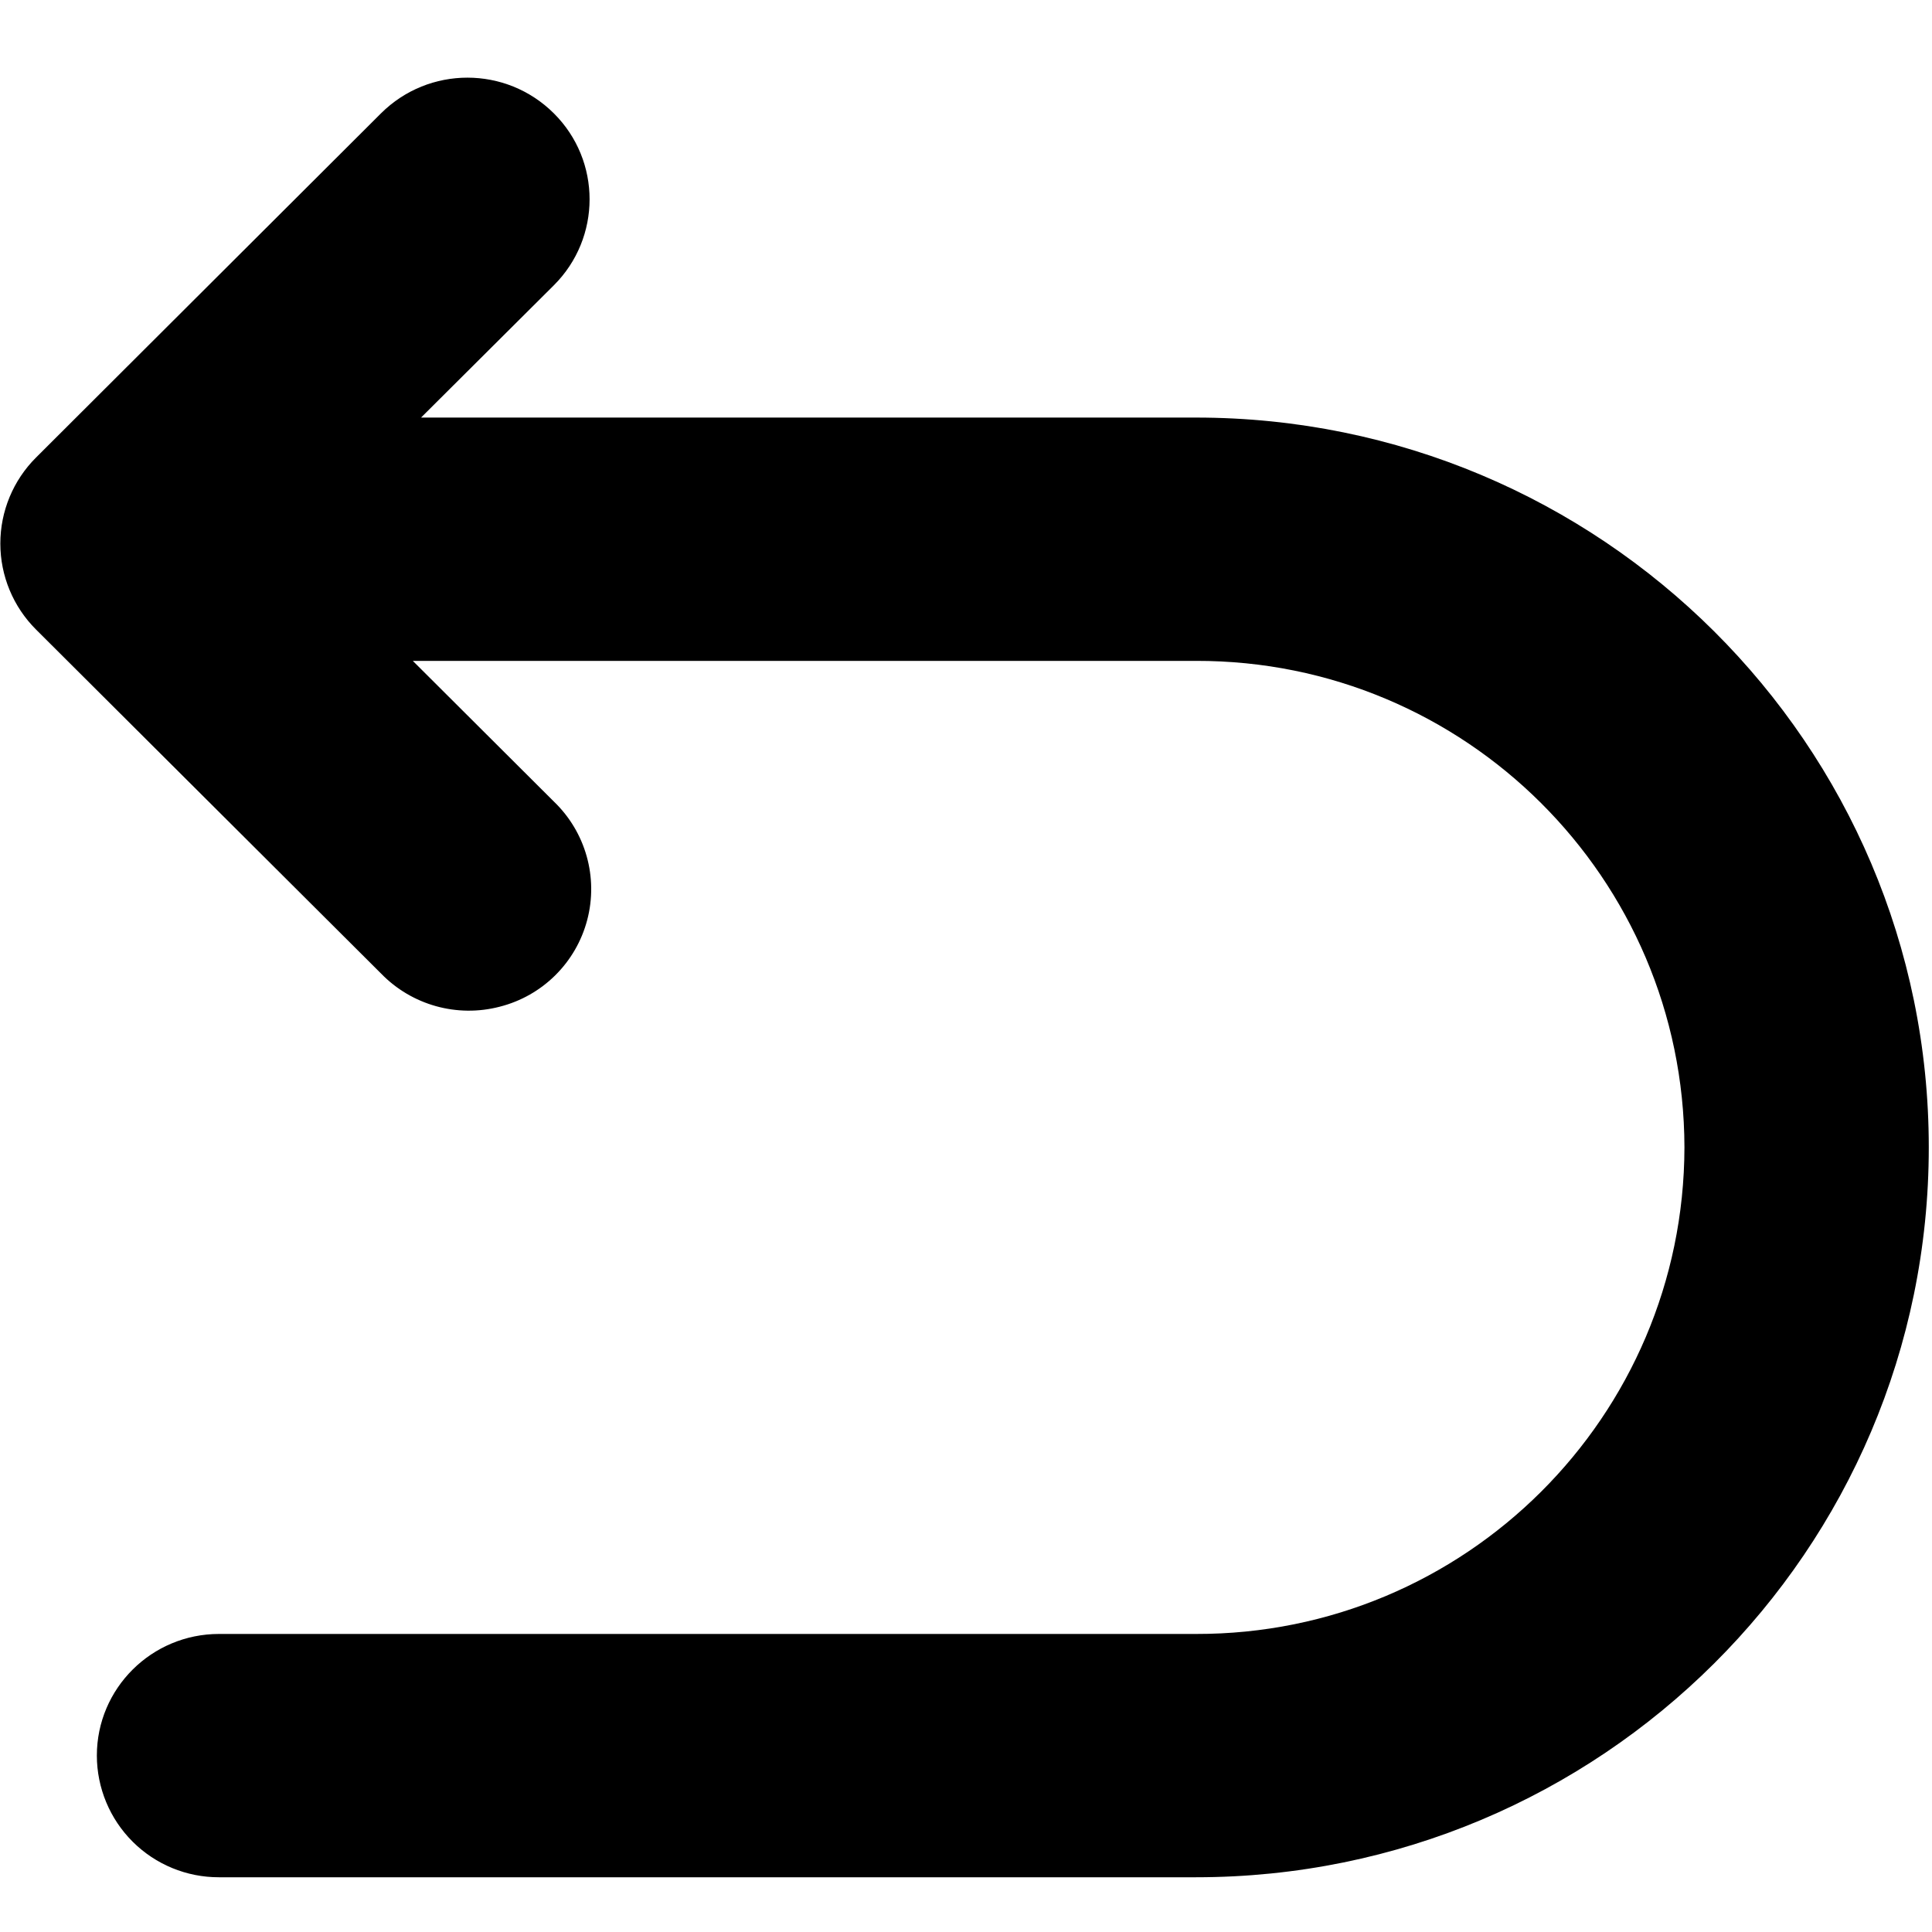
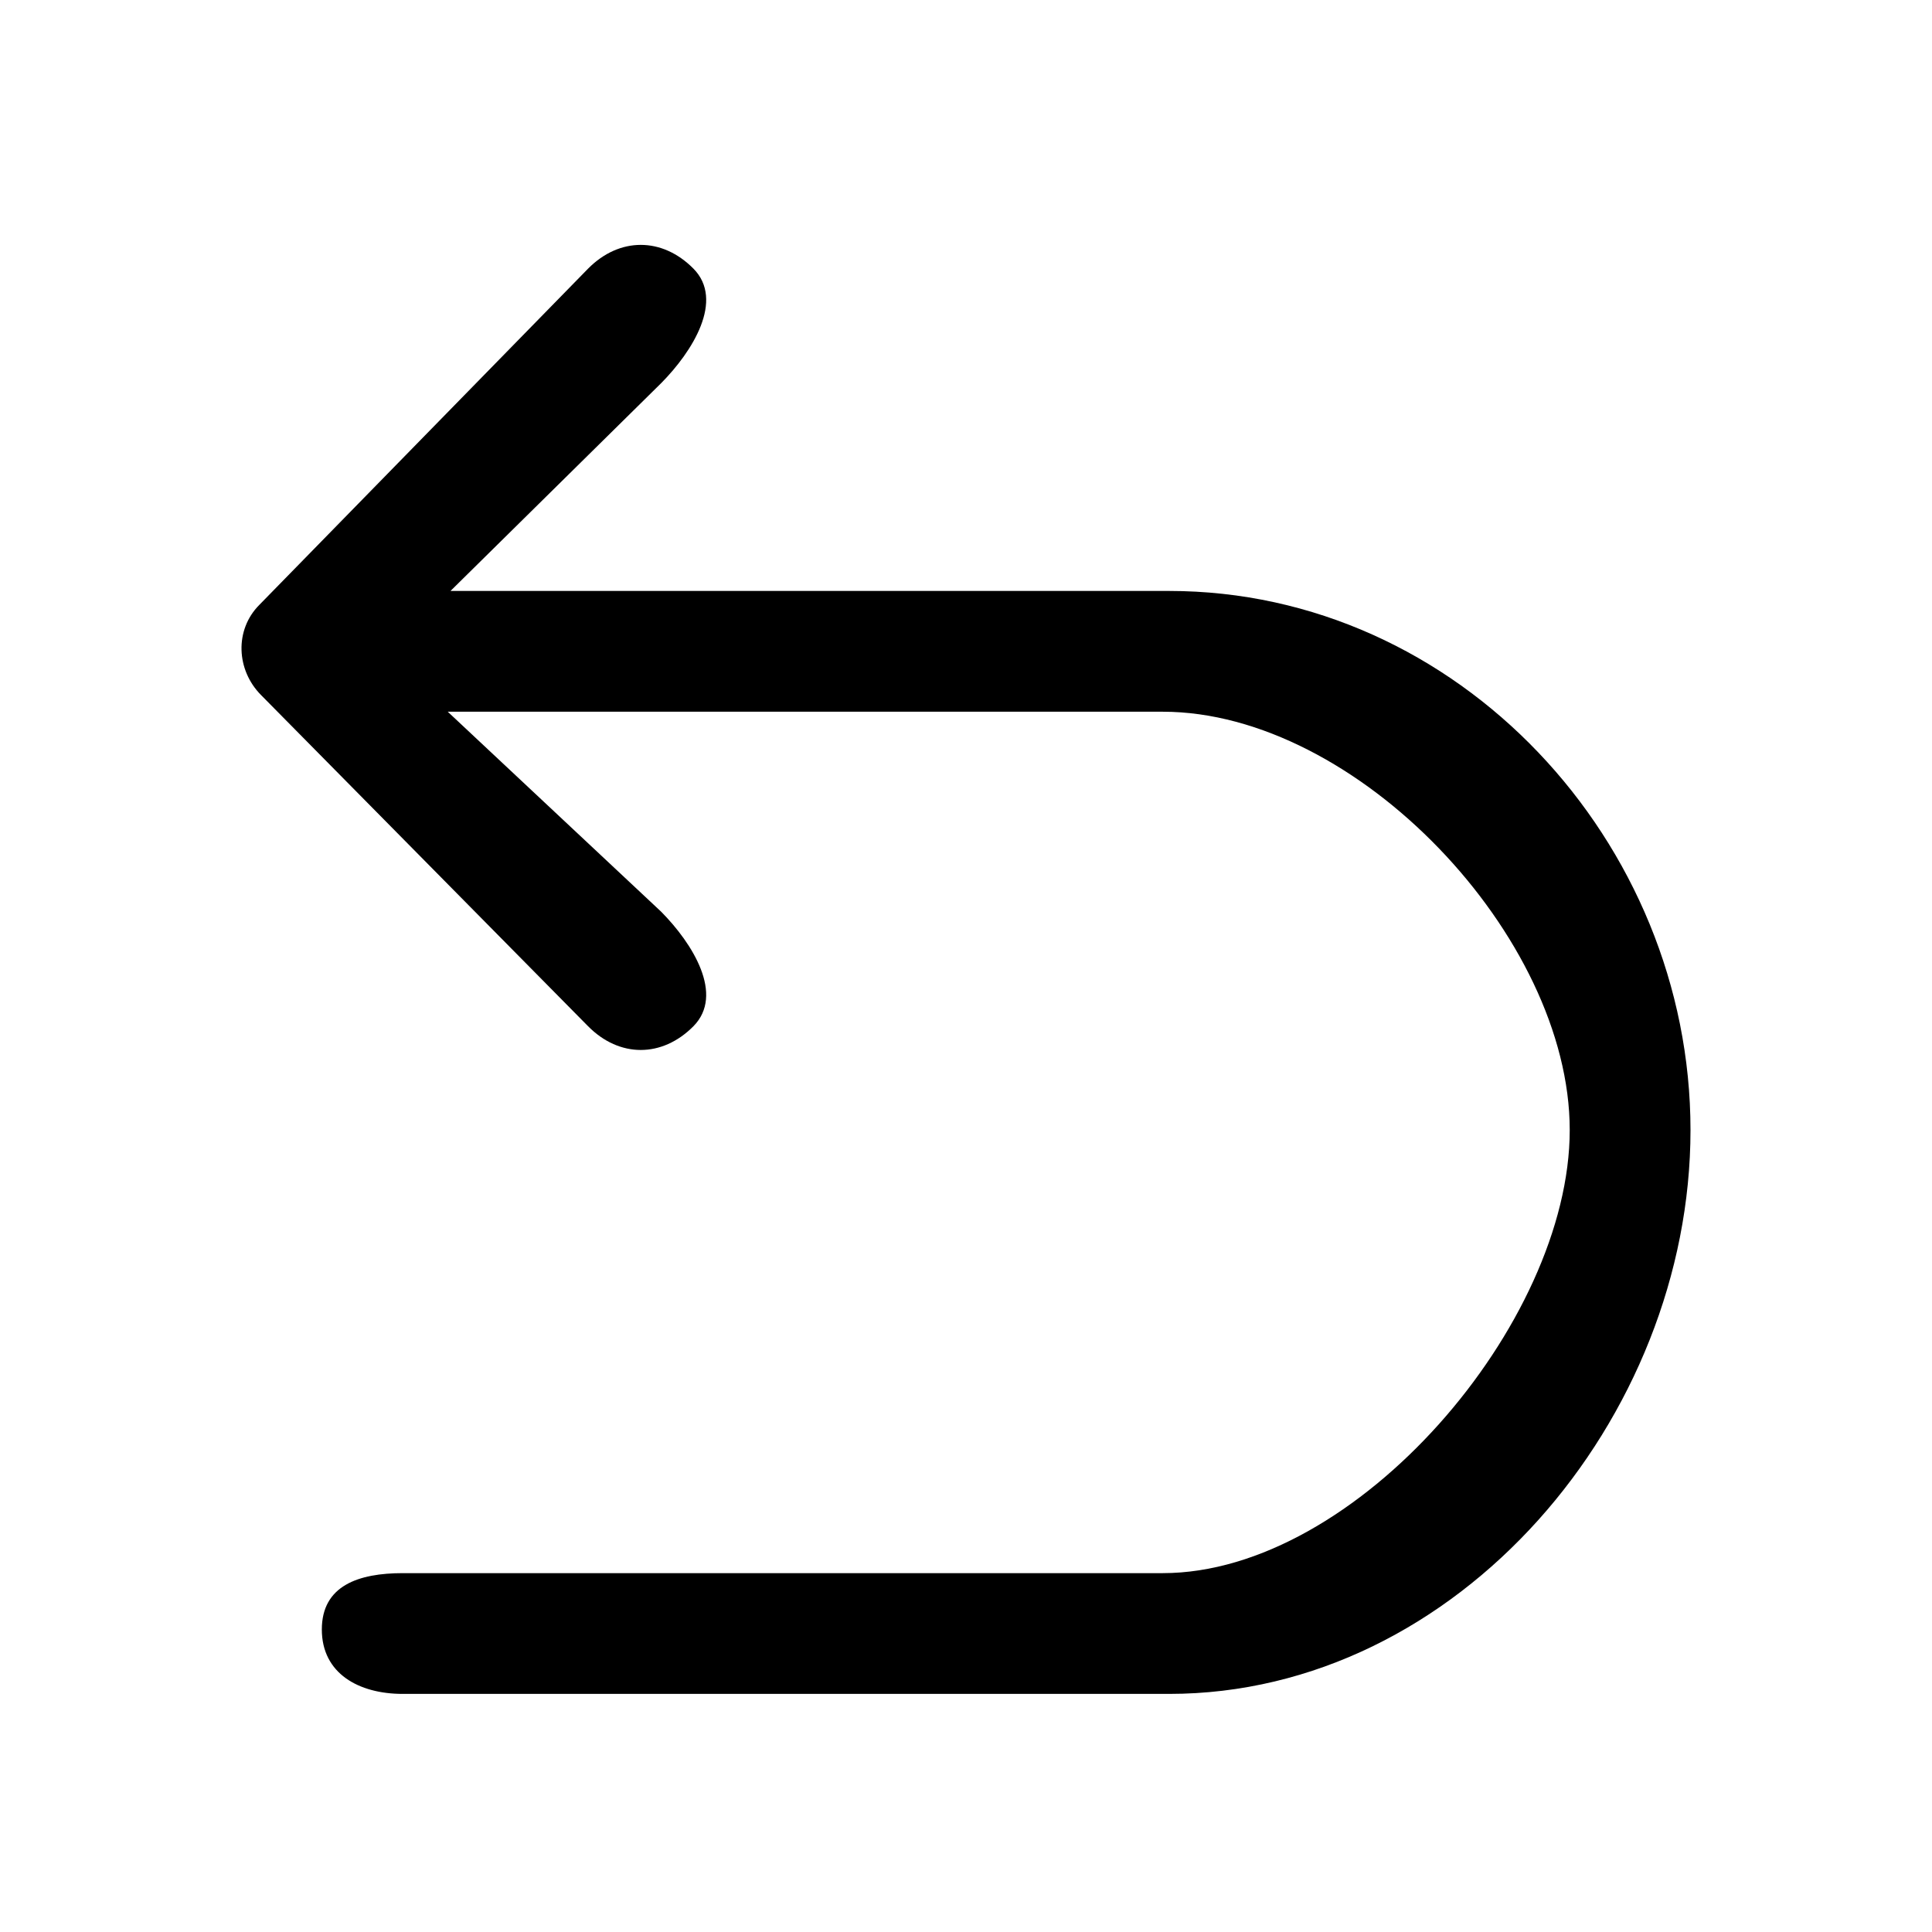
- <svg xmlns="http://www.w3.org/2000/svg" t="1788066886226" class="icon" viewBox="0 0 1024 1024" version="1.1" p-id="7027" width="200" height="200">
-   <path d="M223.3 221.321h410.556c214.494 0 388.437 173.193 388.437 386.799 0 213.675-173.943 386.867-388.437 386.867H116.053a64.58 64.58 0 0 1-64.717-64.512c0-35.567 29.013-64.444 64.717-64.444h517.803a258.389 258.389 0 0 0 258.935-257.911 258.389 258.389 0 0 0-258.935-257.843h-415.061L293.547 424.823a64.307 64.307 0 0 1-28.672 108.749 64.853 64.853 0 0 1-62.942-17.613L19.115 333.687a64.375 64.375 0 0 1 0-91.204L201.933 60.075a64.922 64.922 0 0 1 91.614 0c25.259 25.122 25.259 65.946 0 91.136l-70.315 70.042z" fill="#000000" p-id="7028" />
+ <svg xmlns="http://www.w3.org/2000/svg" t="1795141425297" class="icon" viewBox="0 0 1024 1024" version="1.1" p-id="4975" width="200" height="200">
+   <path d="M237.303 377.216l113.152 106.027c16.585 16.764 33.651 43.934 17.067 60.693-16.597 16.759-39.228 16.759-55.817 0L138.368 368.397c-13.163-13.261-14.123-34.492-0.96-47.753l174.302-178.278c16.589-16.759 39.223-16.759 55.812 0s-0.478 43.934-17.067 60.689L238.775 313.216h380.881c153.212 0 276.343 132.881 276.343 285.739 0 152.853-123.136 298.846-276.343 298.846H213.457c-23.317 0-42.88-10.825-42.88-34.133 0-23.313 19.563-29.871 42.88-29.871h402.816c102.763 0 215.714-132.322 215.714-234.846s-112.951-221.726-215.714-221.726H237.303z" fill="#000000" p-id="4976" />
</svg>
